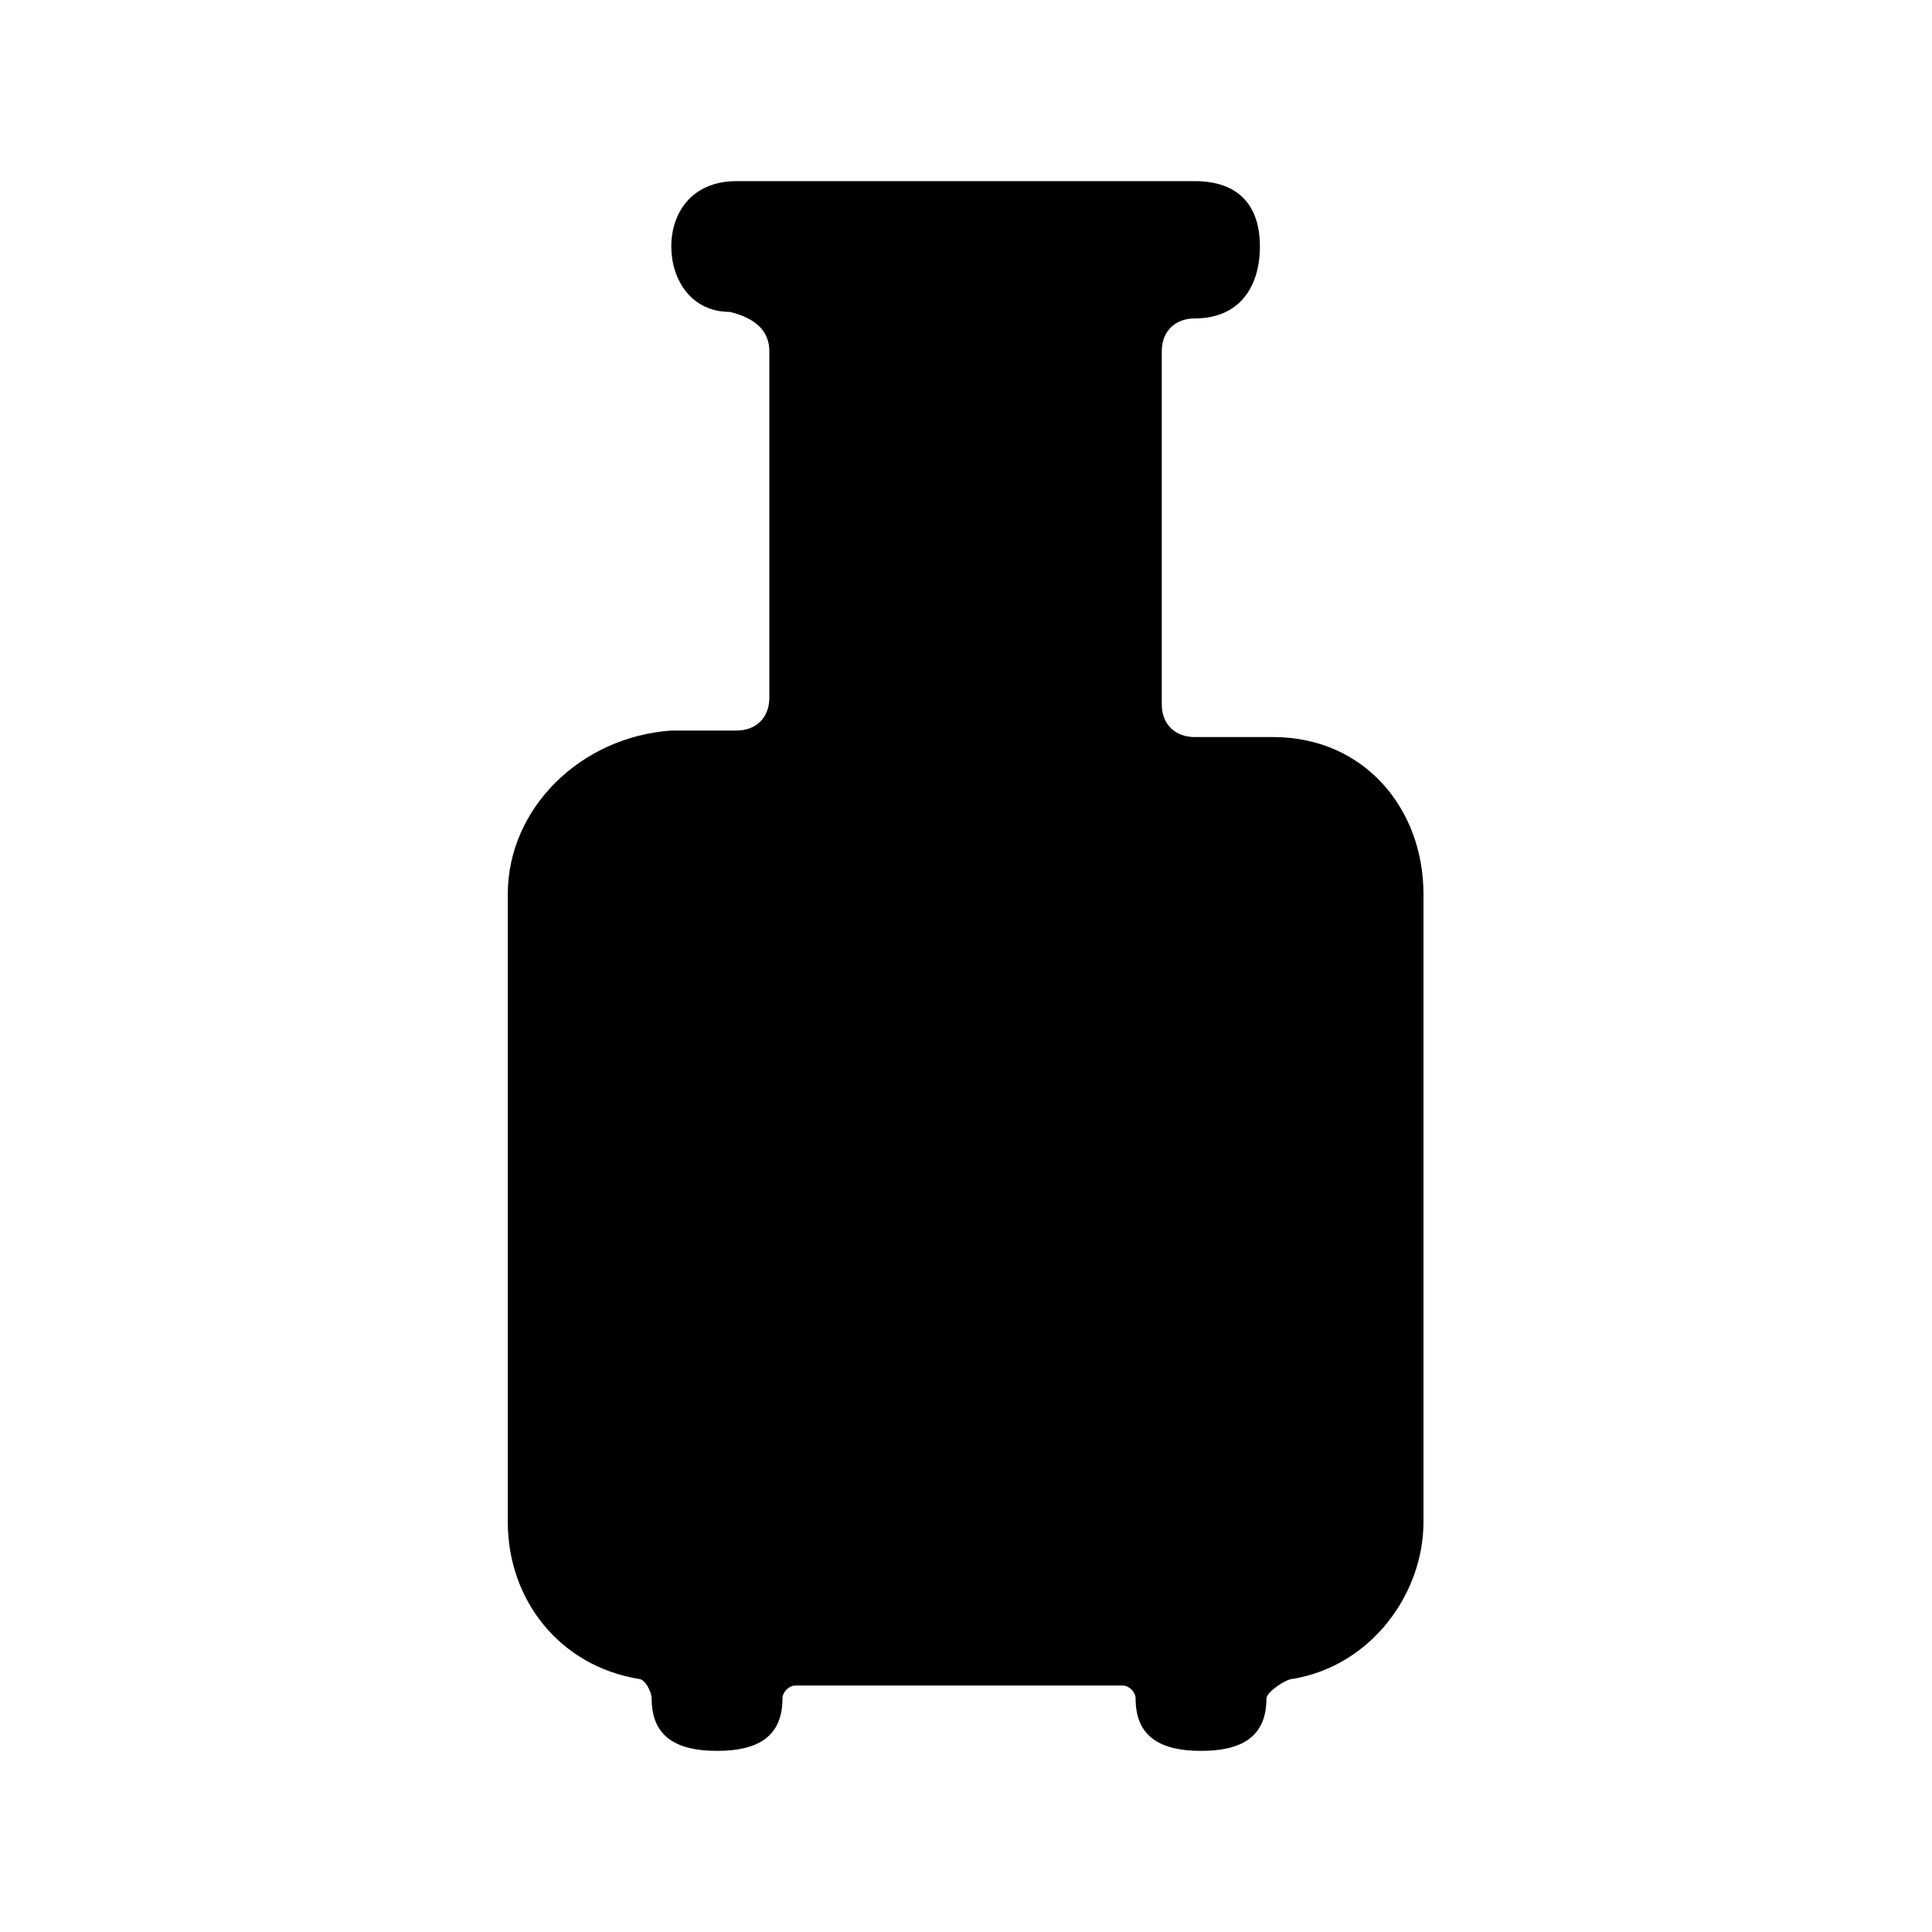
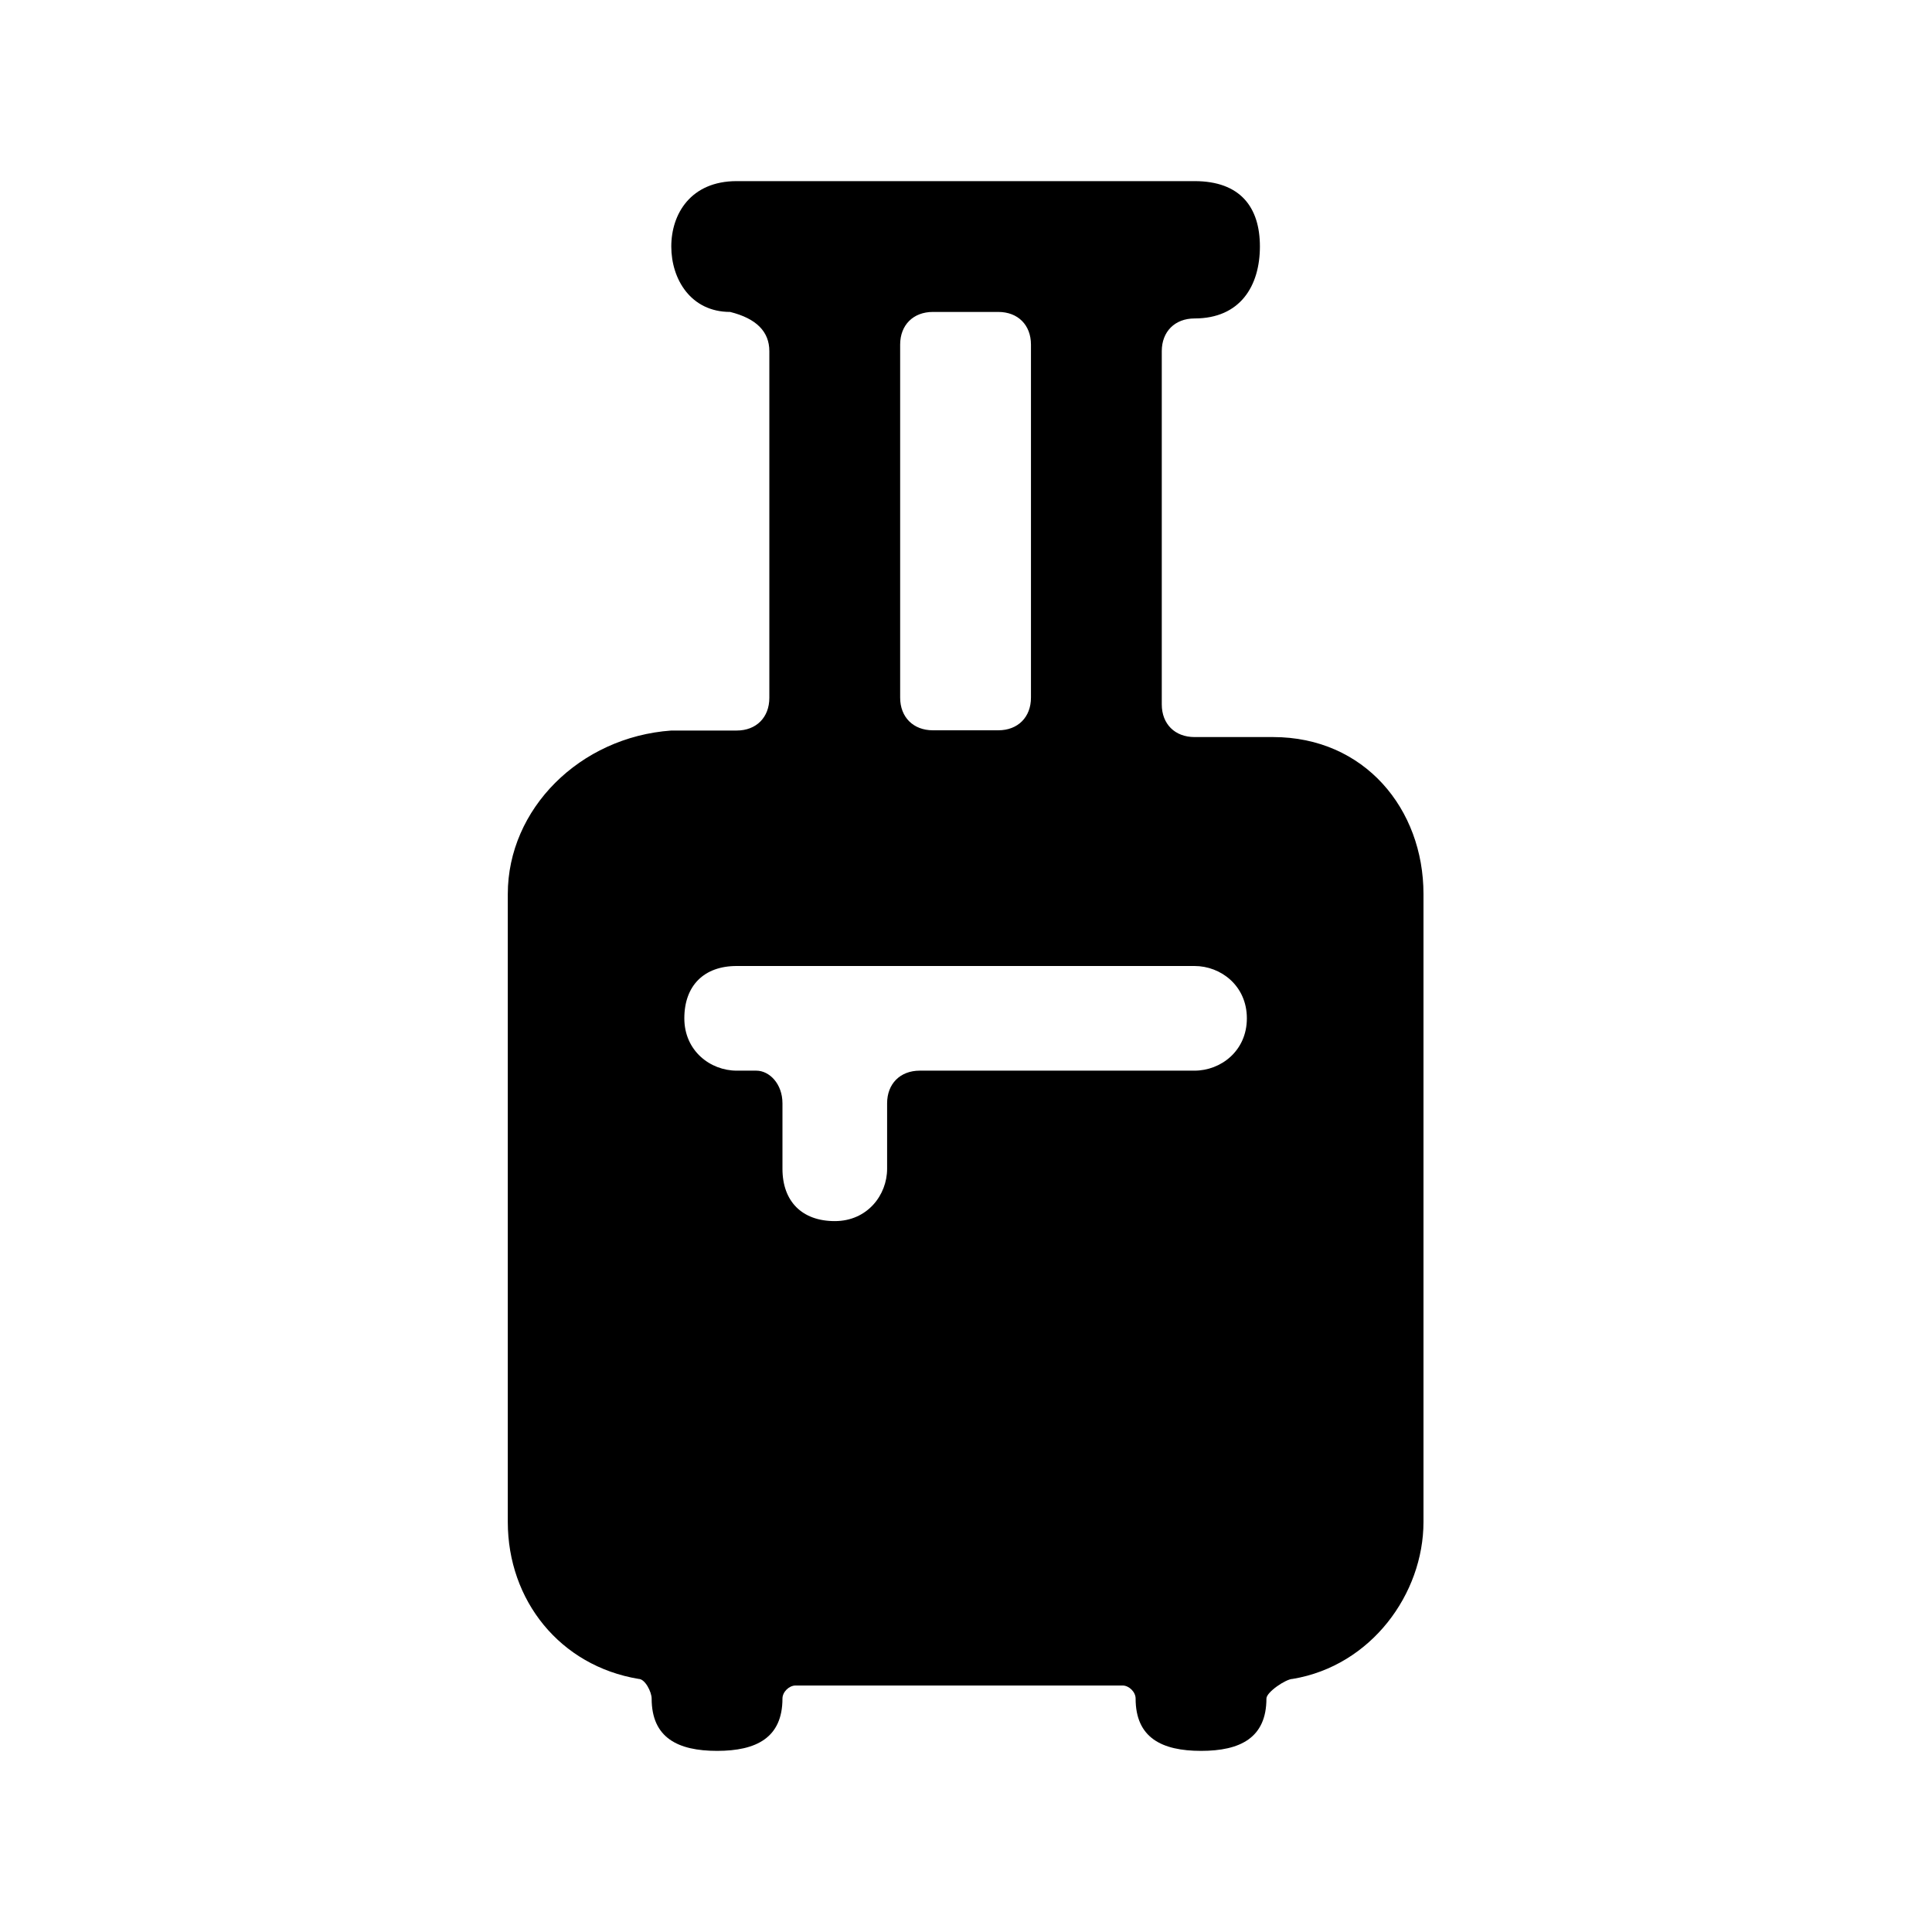
<svg width="24" height="24" viewBox="0 0 24 24">
-   <path d="M14.432 8.75C14.432 8.994 14.595 9.156 14.839 9.156H15.814C16.951 9.156 17.683 10.05 17.683 11.106V18.906C17.683 19.8 17.032 20.694 16.058 20.856C15.976 20.856 15.732 21.019 15.732 21.1C15.732 21.587 15.408 21.75 14.92 21.75C14.432 21.75 14.107 21.587 14.107 21.1C14.107 21.019 14.026 20.938 13.945 20.938H9.883C9.801 20.938 9.72 21.019 9.72 21.1C9.72 21.587 9.395 21.75 8.908 21.75C8.42 21.75 8.095 21.587 8.095 21.1C8.095 21.019 8.014 20.856 7.933 20.856C6.957 20.694 6.308 19.881 6.308 18.906V11.106C6.308 10.05 7.201 9.156 8.339 9.075H9.151C9.395 9.075 9.557 8.912 9.557 8.669V4.362C9.557 4.119 9.395 3.956 9.07 3.875C8.582 3.875 8.339 3.469 8.339 3.062C8.339 2.656 8.582 2.25 9.151 2.25H14.839C15.408 2.25 15.651 2.575 15.651 3.062C15.651 3.55 15.408 3.956 14.839 3.956C14.595 3.956 14.432 4.119 14.432 4.362V8.75ZM11.182 4.281C11.182 4.037 11.345 3.875 11.589 3.875H12.401C12.645 3.875 12.807 4.037 12.807 4.281V8.666C12.807 8.909 12.645 9.072 12.401 9.072H11.589C11.345 9.072 11.182 8.909 11.182 8.666V4.281ZM14.839 13.3H11.426C11.182 13.3 11.02 13.463 11.02 13.706V14.519C11.02 14.844 10.776 15.169 10.37 15.169C9.964 15.169 9.72 14.925 9.72 14.519V13.706C9.72 13.463 9.557 13.3 9.395 13.3H9.151C8.826 13.3 8.501 13.056 8.501 12.65C8.501 12.244 8.745 12 9.151 12H14.839C15.164 12 15.489 12.244 15.489 12.65C15.489 13.056 15.164 13.3 14.839 13.3Z" />
+   <path d="M14.432 8.75C14.432 8.994 14.595 9.156 14.839 9.156H15.814C16.951 9.156 17.683 10.05 17.683 11.106V18.906C17.683 19.8 17.032 20.694 16.058 20.856C15.976 20.856 15.732 21.019 15.732 21.1C15.732 21.587 15.408 21.75 14.92 21.75C14.432 21.75 14.107 21.587 14.107 21.1C14.107 21.019 14.026 20.938 13.945 20.938H9.883C9.801 20.938 9.72 21.019 9.72 21.1C9.72 21.587 9.395 21.75 8.908 21.75C8.42 21.75 8.095 21.587 8.095 21.1C8.095 21.019 8.014 20.856 7.933 20.856C6.957 20.694 6.308 19.881 6.308 18.906V11.106C6.308 10.05 7.201 9.156 8.339 9.075H9.151C9.395 9.075 9.557 8.912 9.557 8.669V4.362C9.557 4.119 9.395 3.956 9.07 3.875C8.582 3.875 8.339 3.469 8.339 3.062C8.339 2.656 8.582 2.25 9.151 2.25H14.839C15.408 2.25 15.651 2.575 15.651 3.062C15.651 3.55 15.408 3.956 14.839 3.956C14.595 3.956 14.432 4.119 14.432 4.362V8.75ZM11.182 4.281V8.666C11.182 8.909 11.345 9.072 11.589 9.072H12.401C12.645 9.072 12.807 8.909 12.807 8.666V4.281C12.807 4.037 12.645 3.875 12.401 3.875H11.589C11.345 3.875 11.182 4.037 11.182 4.281ZM14.839 13.3C15.164 13.3 15.489 13.056 15.489 12.65C15.489 12.244 15.164 12 14.839 12H9.151C8.745 12 8.501 12.244 8.501 12.65C8.501 13.056 8.826 13.3 9.151 13.3H9.395C9.557 13.3 9.72 13.463 9.72 13.706V14.519C9.72 14.925 9.964 15.169 10.37 15.169C10.776 15.169 11.02 14.844 11.02 14.519V13.706C11.02 13.463 11.182 13.3 11.426 13.3H14.839Z" />
</svg>
